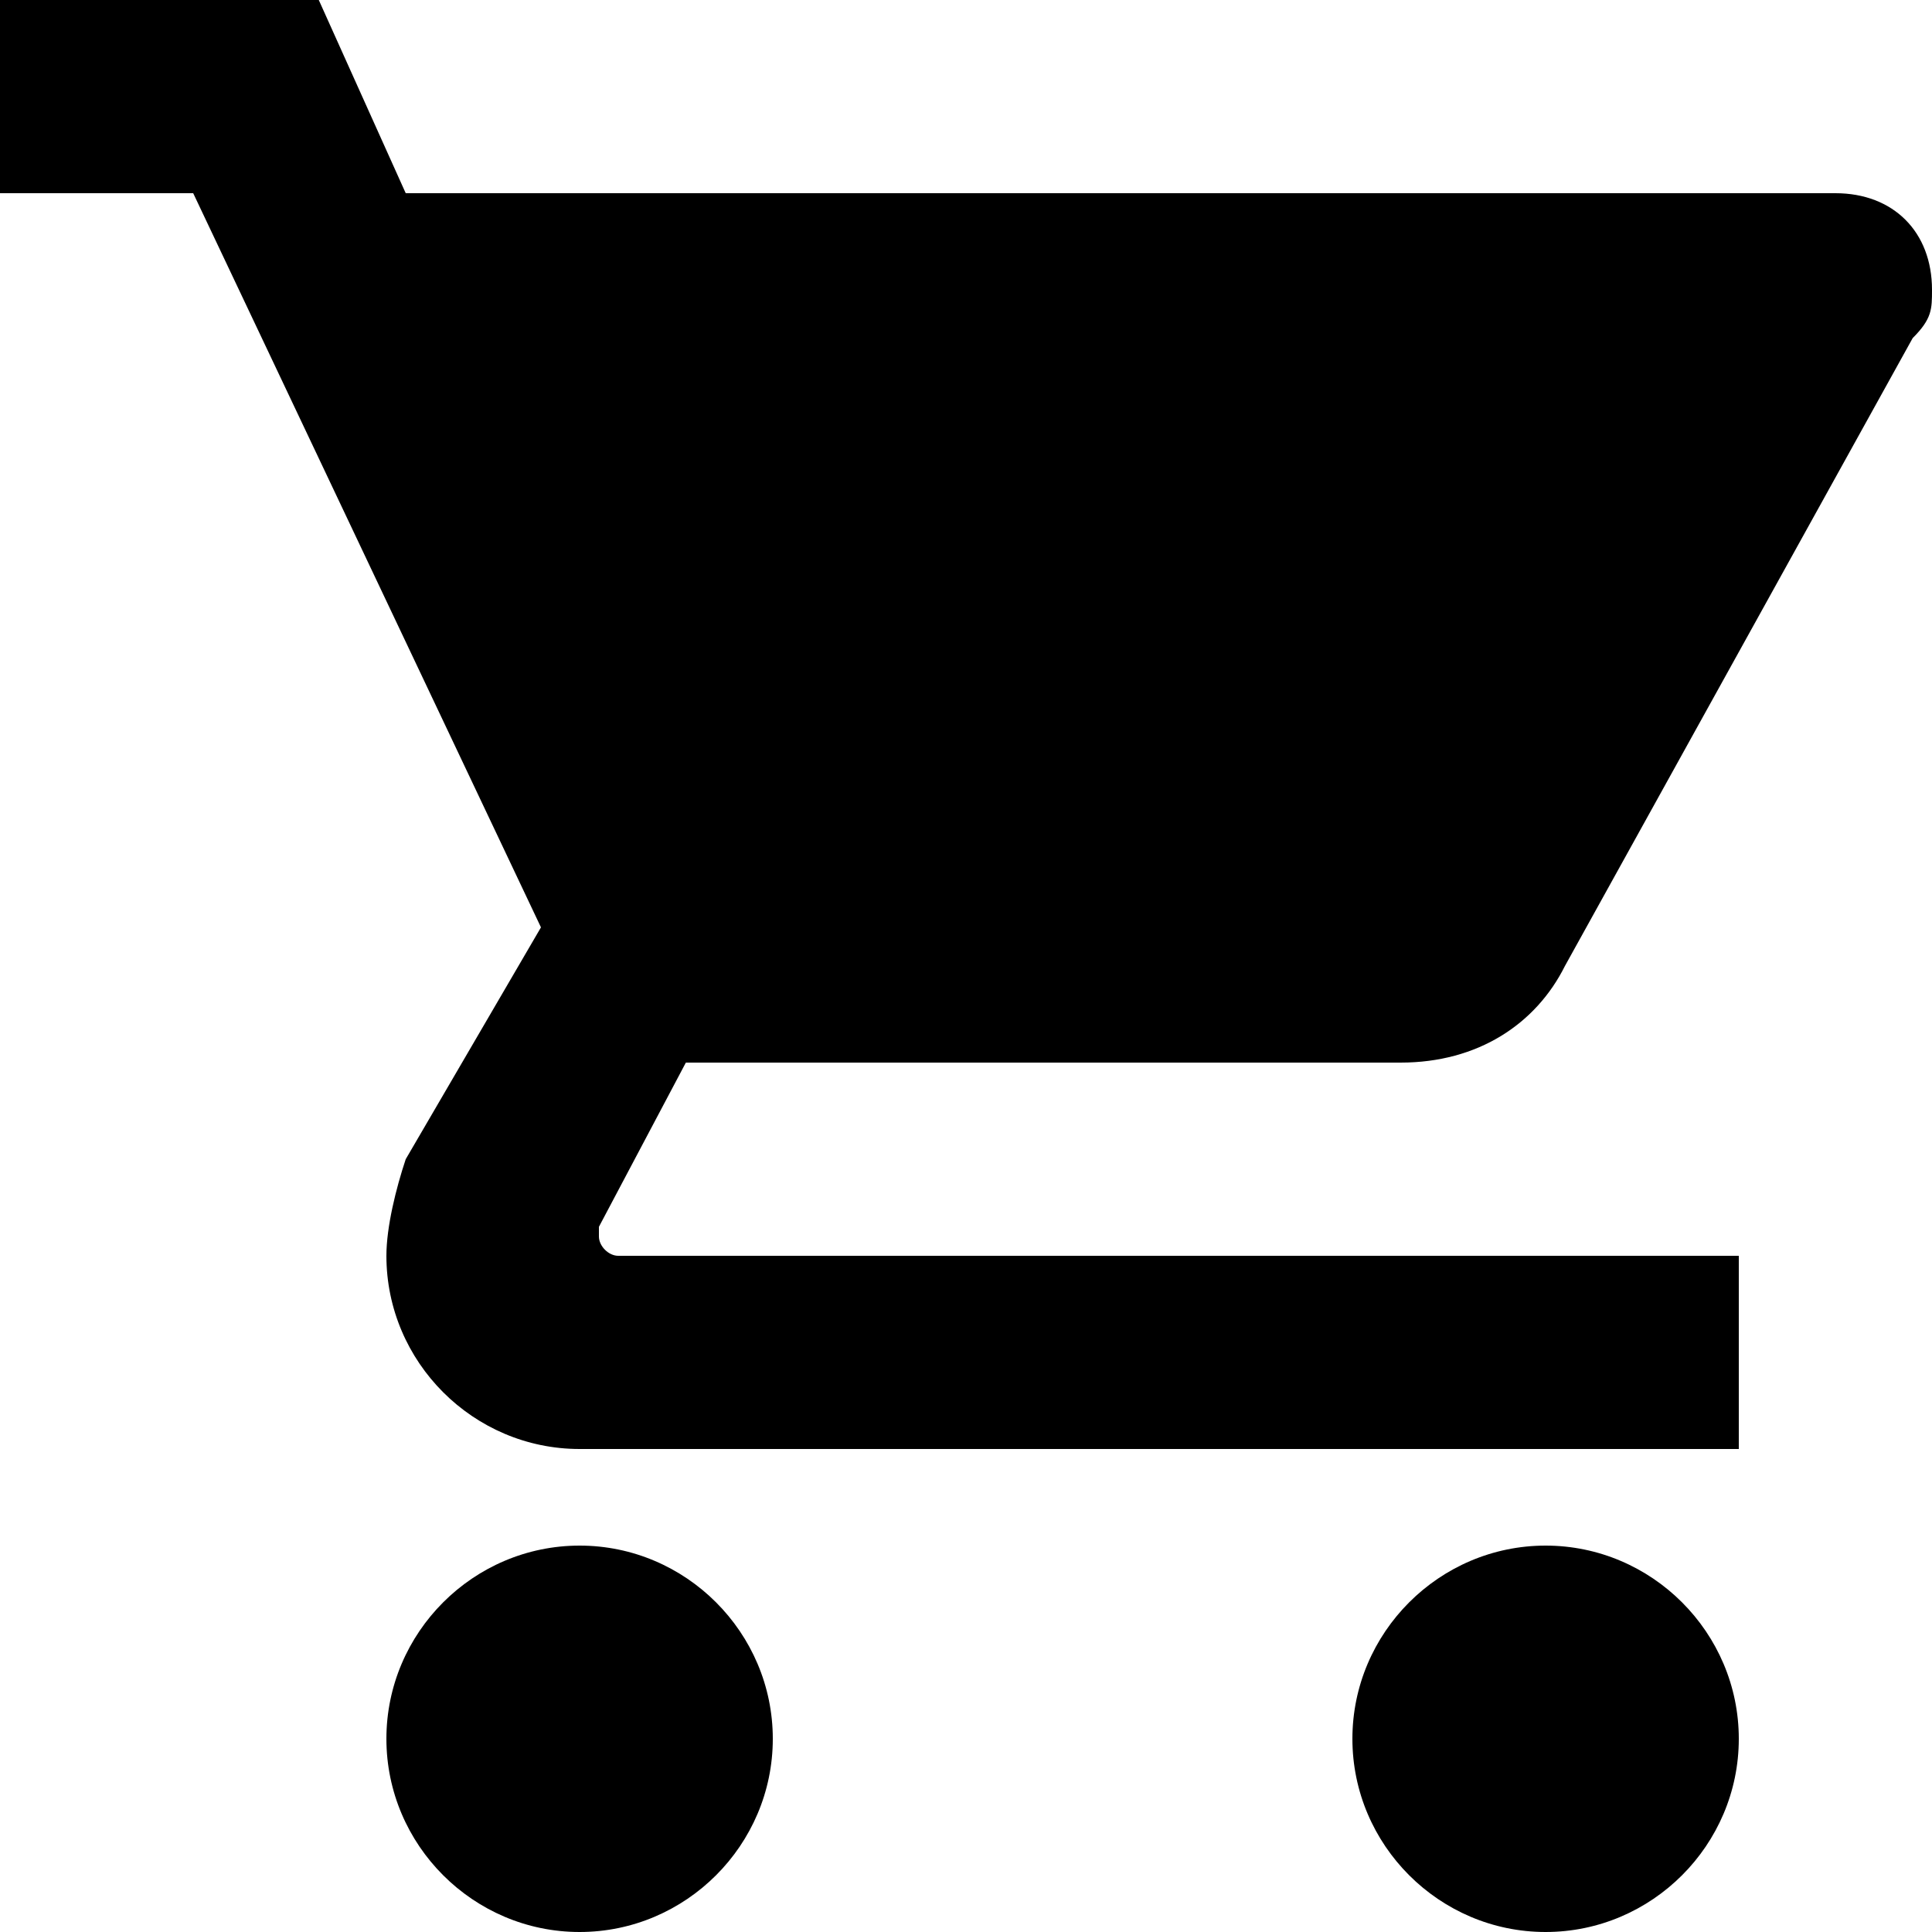
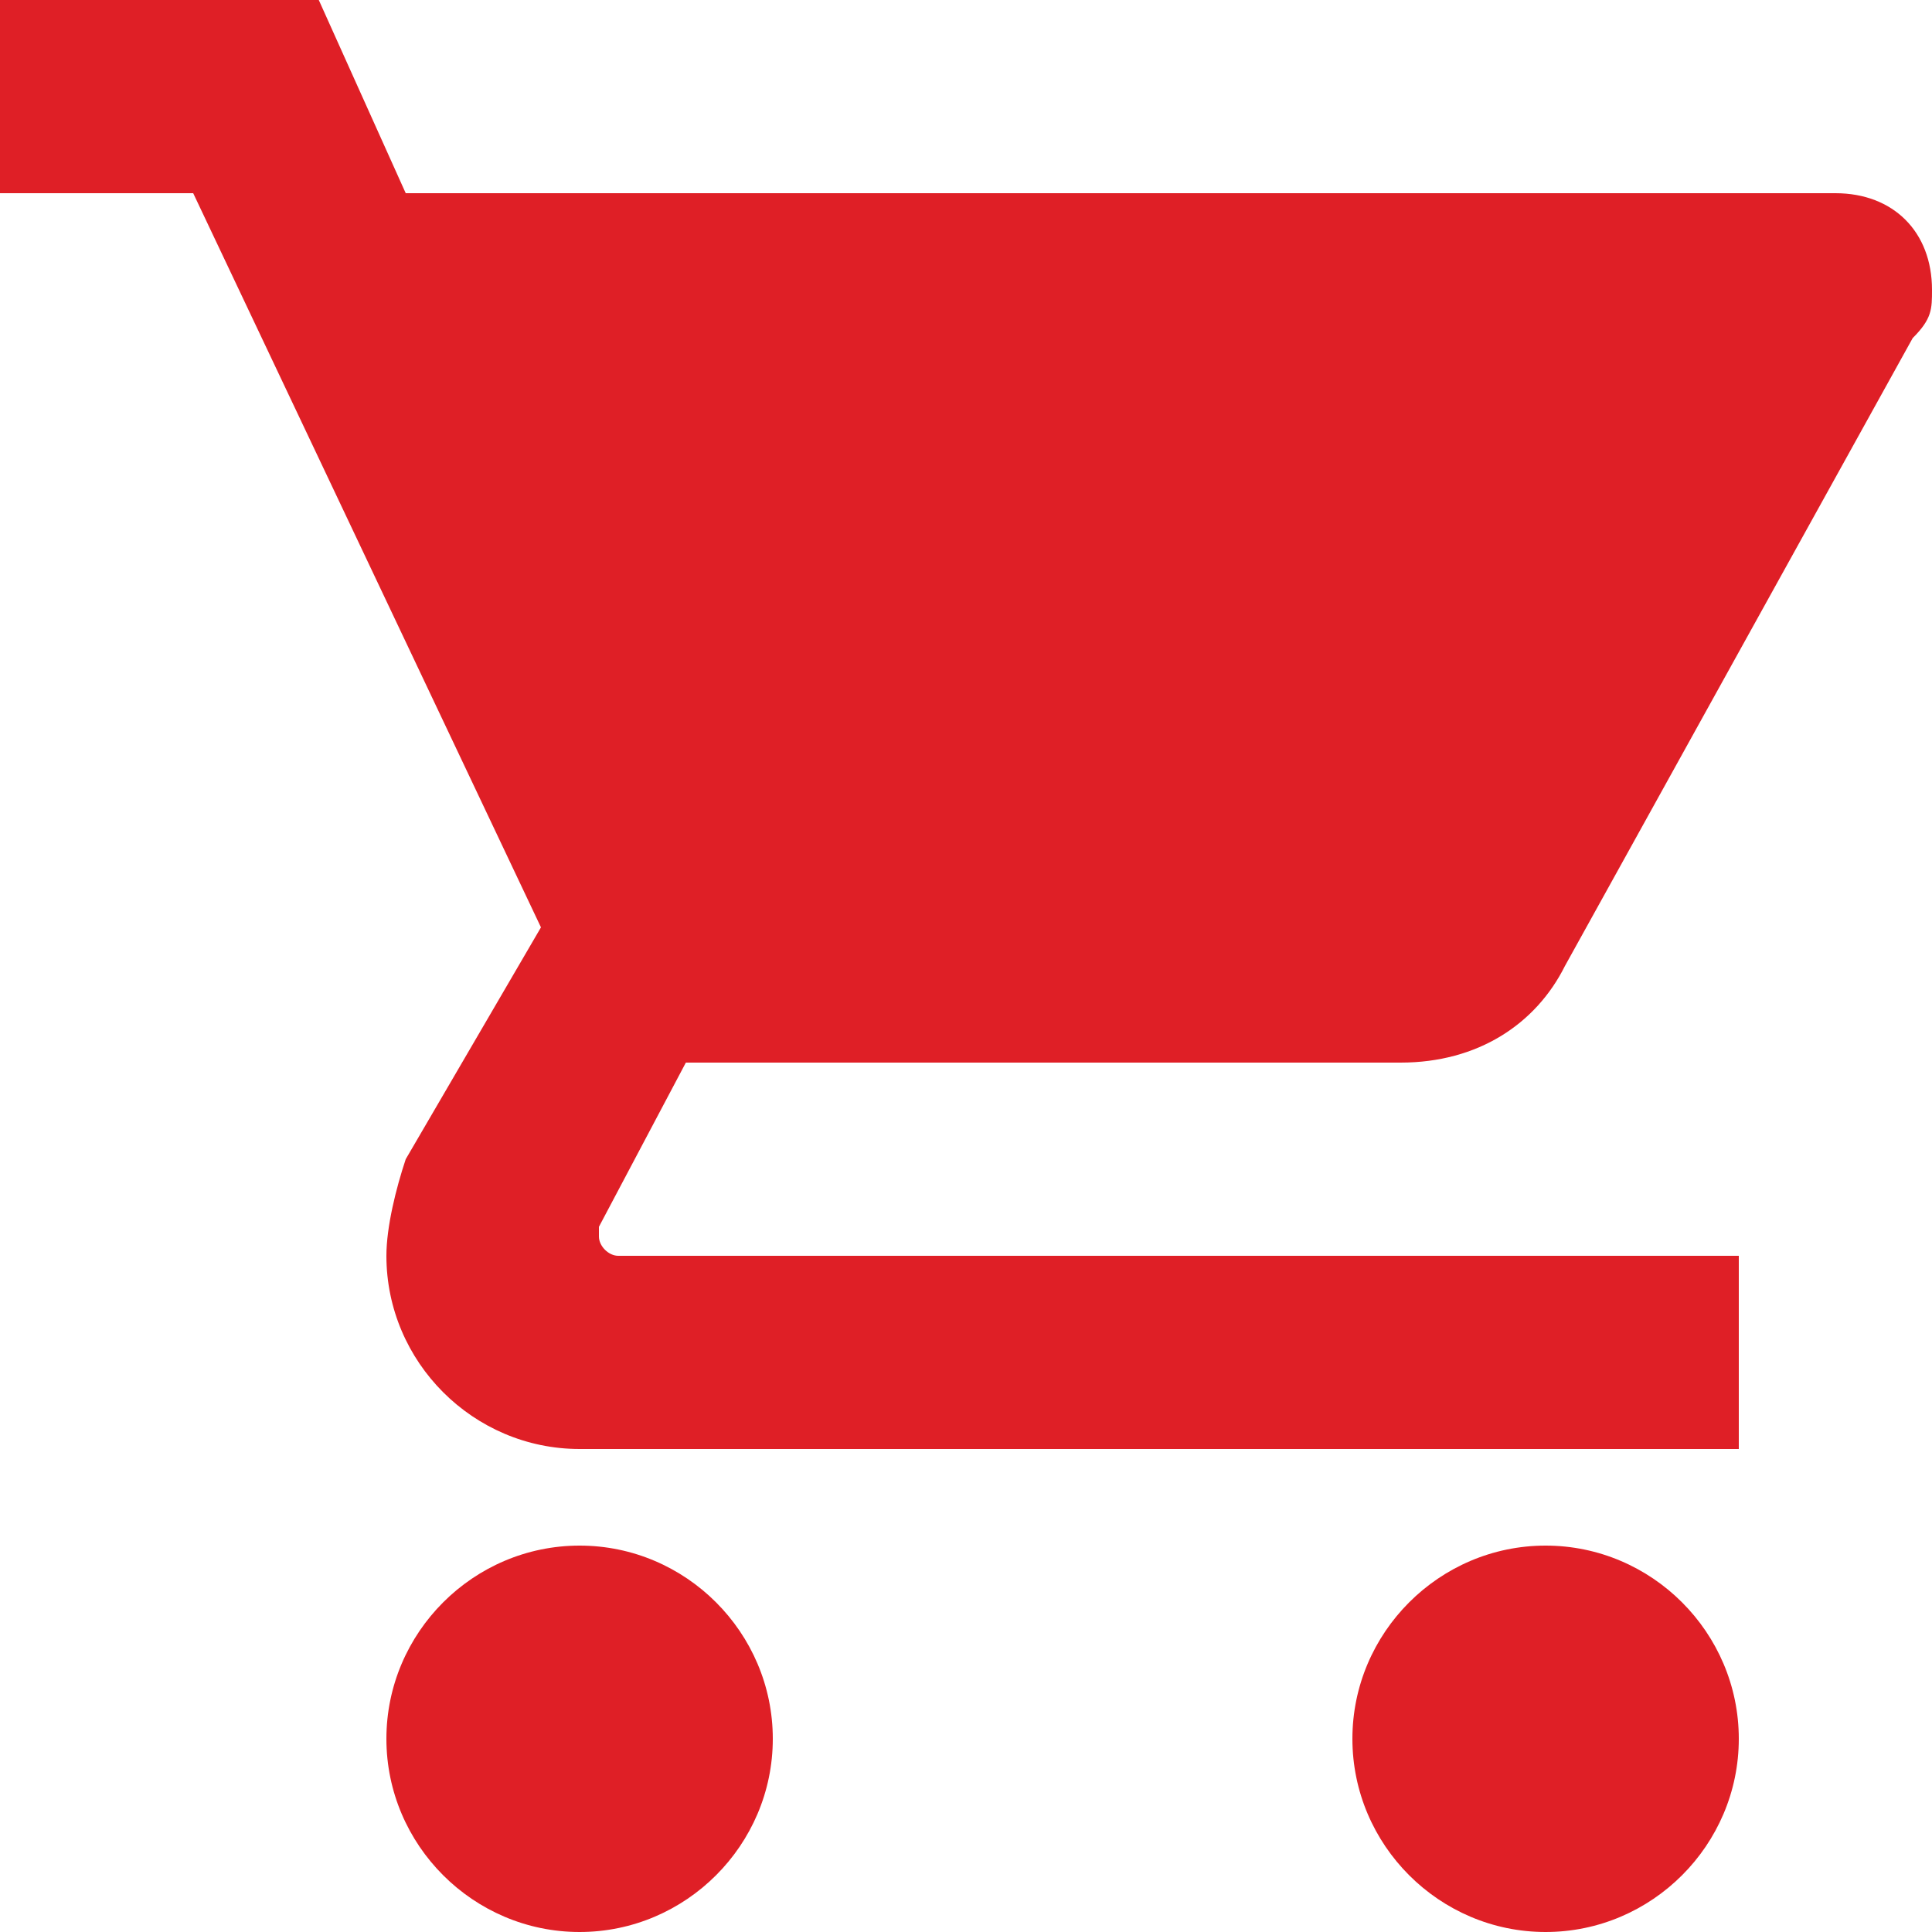
- <svg xmlns="http://www.w3.org/2000/svg" version="1.1" id="Capa_1" x="0px" y="0px" width="510px" height="510px" viewBox="0 0 510 510" style="enable-background:new 0 0 510 510;" xml:space="preserve">
+ <svg xmlns="http://www.w3.org/2000/svg" version="1.1" id="Capa_1" x="0px" y="0px" width="510px" height="510px" fill="#DF1F26" viewBox="0 0 510 510" style="enable-background:new 0 0 510 510;" xml:space="preserve">
  <g>
    <g id="shopping-cart">
      <path d="M153,408c-28.05,0-51,22.95-51,51s22.95,51,51,51s51-22.95,51-51S181.05,408,153,408z M0,0v51h51l91.8,193.8L107.1,306    c-2.55,7.65-5.1,17.85-5.1,25.5c0,28.05,22.95,51,51,51h306v-51H163.2c-2.55,0-5.1-2.55-5.1-5.1v-2.551l22.95-43.35h188.7    c20.4,0,35.7-10.2,43.35-25.5L504.9,89.25c5.1-5.1,5.1-7.65,5.1-12.75c0-15.3-10.2-25.5-25.5-25.5H107.1L84.15,0H0z M408,408    c-28.05,0-51,22.95-51,51s22.95,51,51,51s51-22.95,51-51S436.05,408,408,408z" />
    </g>
  </g>
  <g>
</g>
  <g>
</g>
  <g>
</g>
  <g>
</g>
  <g>
</g>
  <g>
</g>
  <g>
</g>
  <g>
</g>
  <g>
</g>
  <g>
</g>
  <g>
</g>
  <g>
</g>
  <g>
</g>
  <g>
</g>
  <g>
</g>
</svg>
